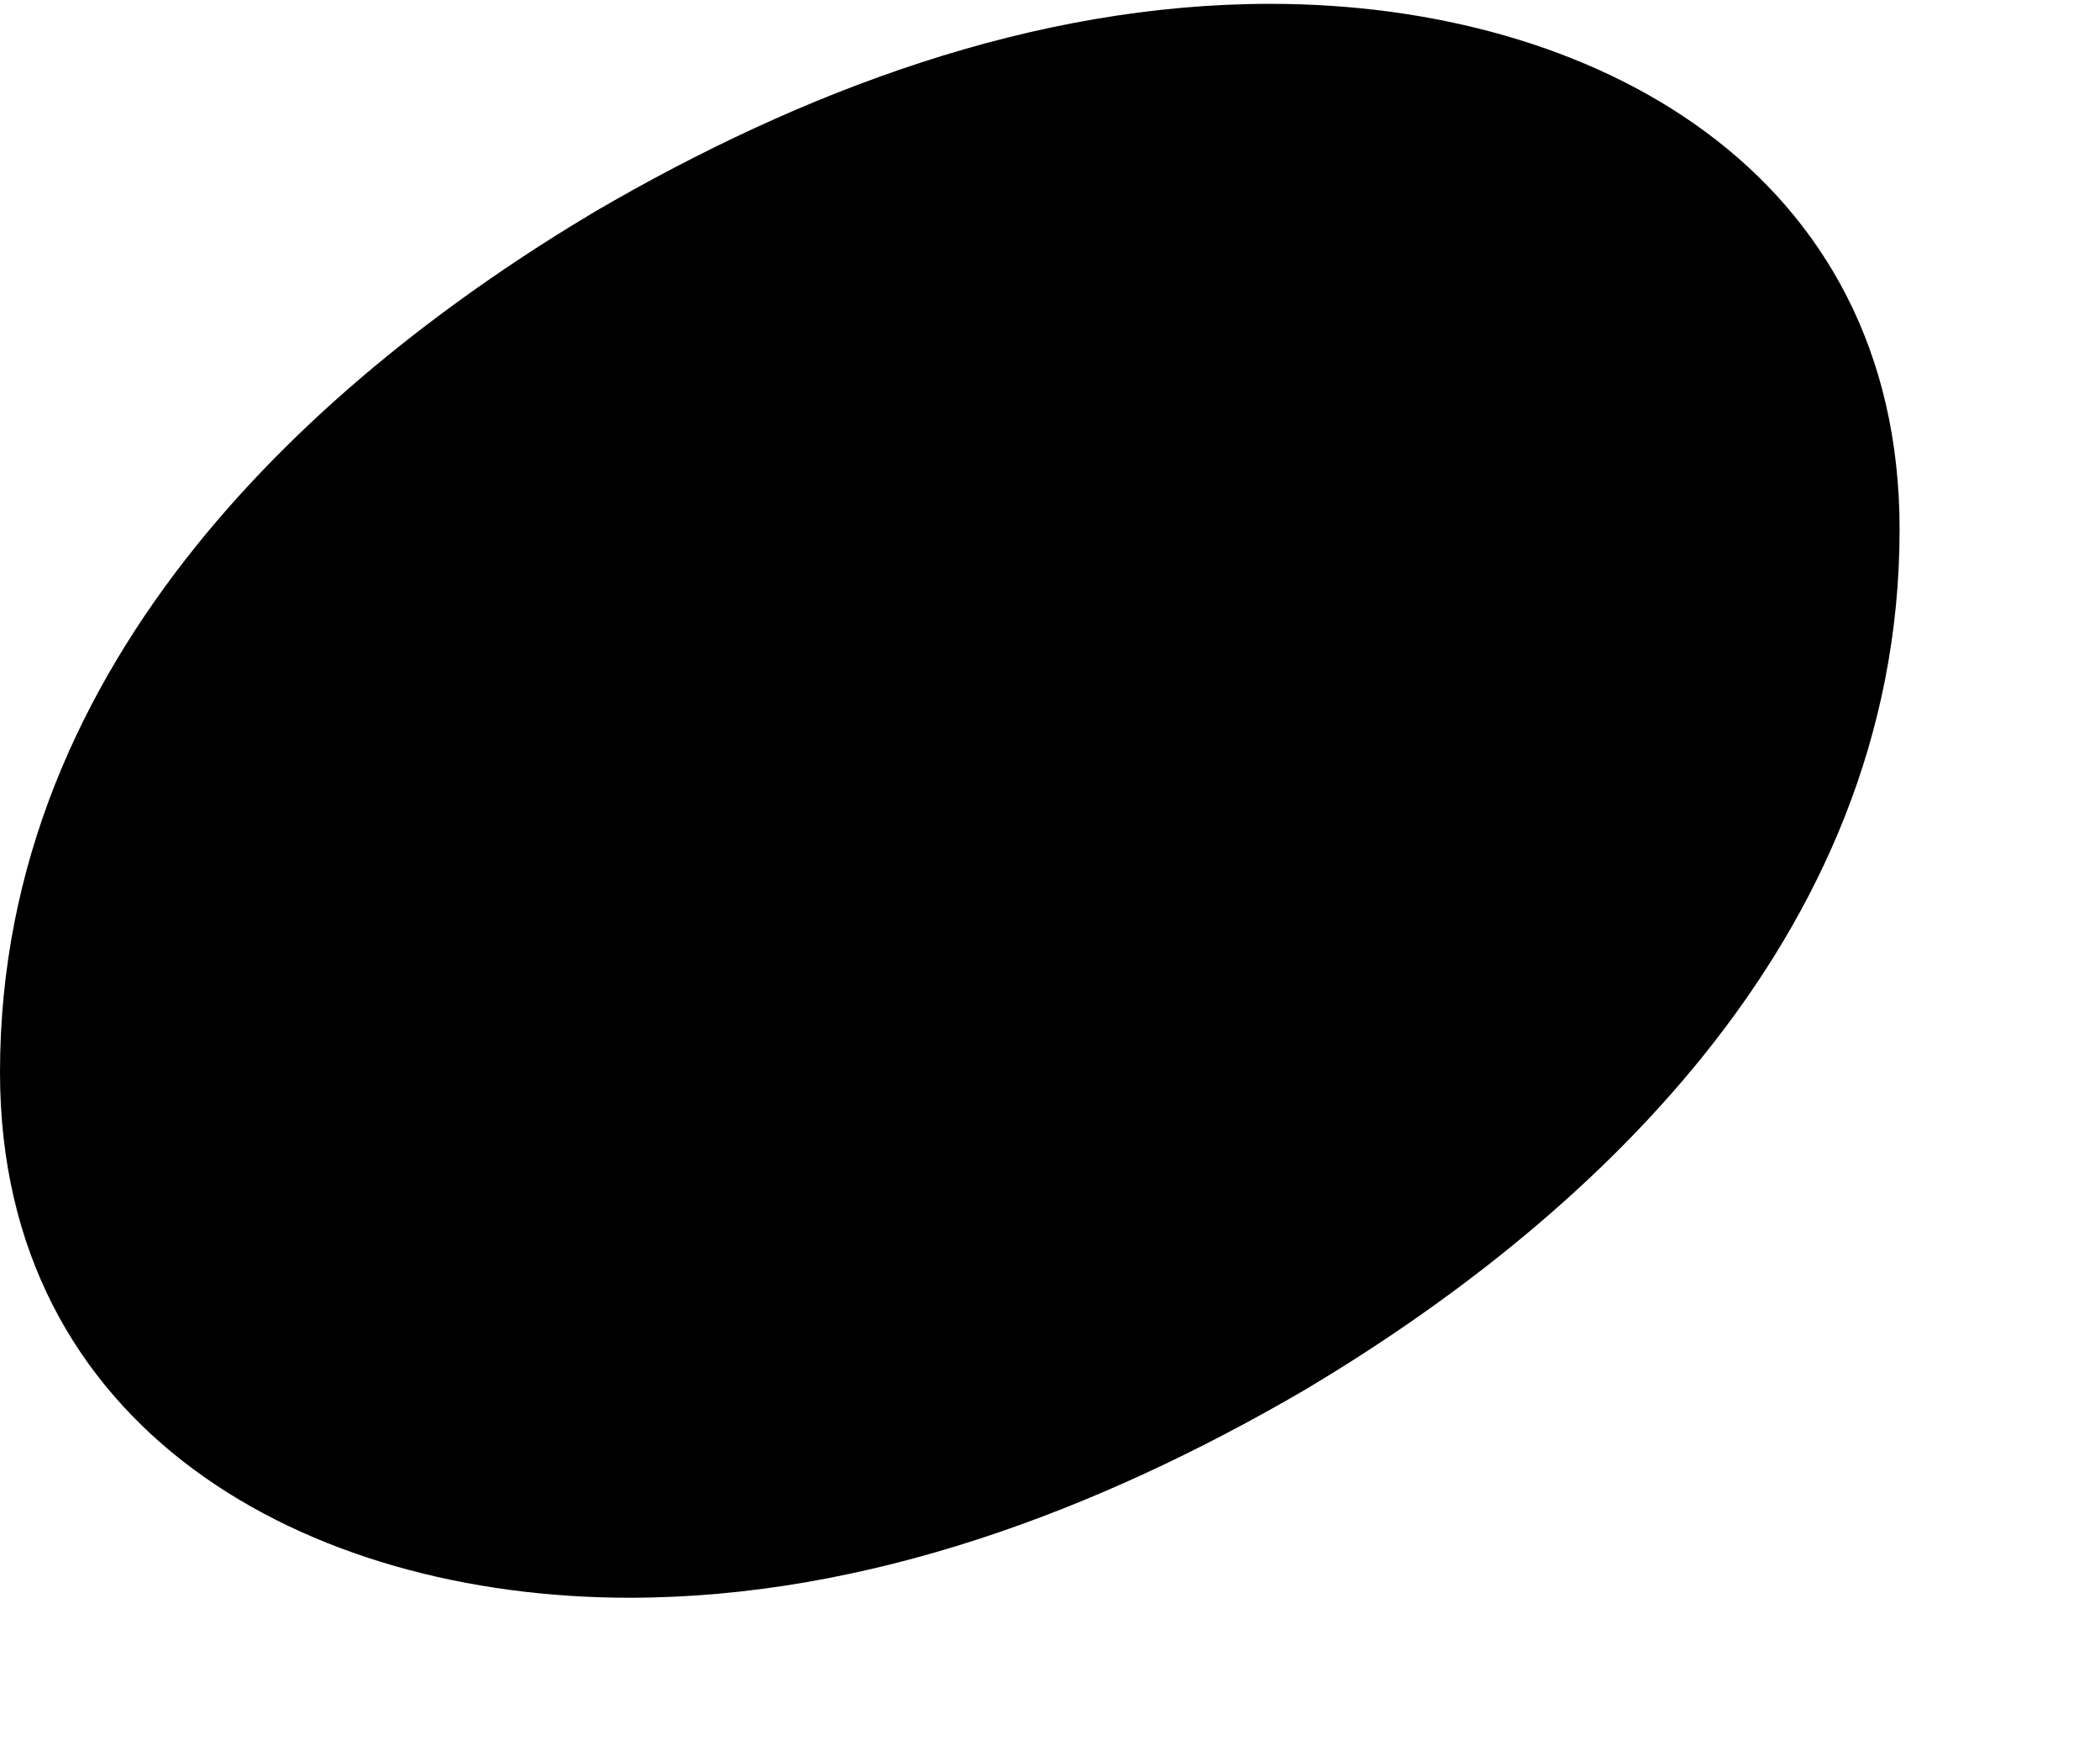
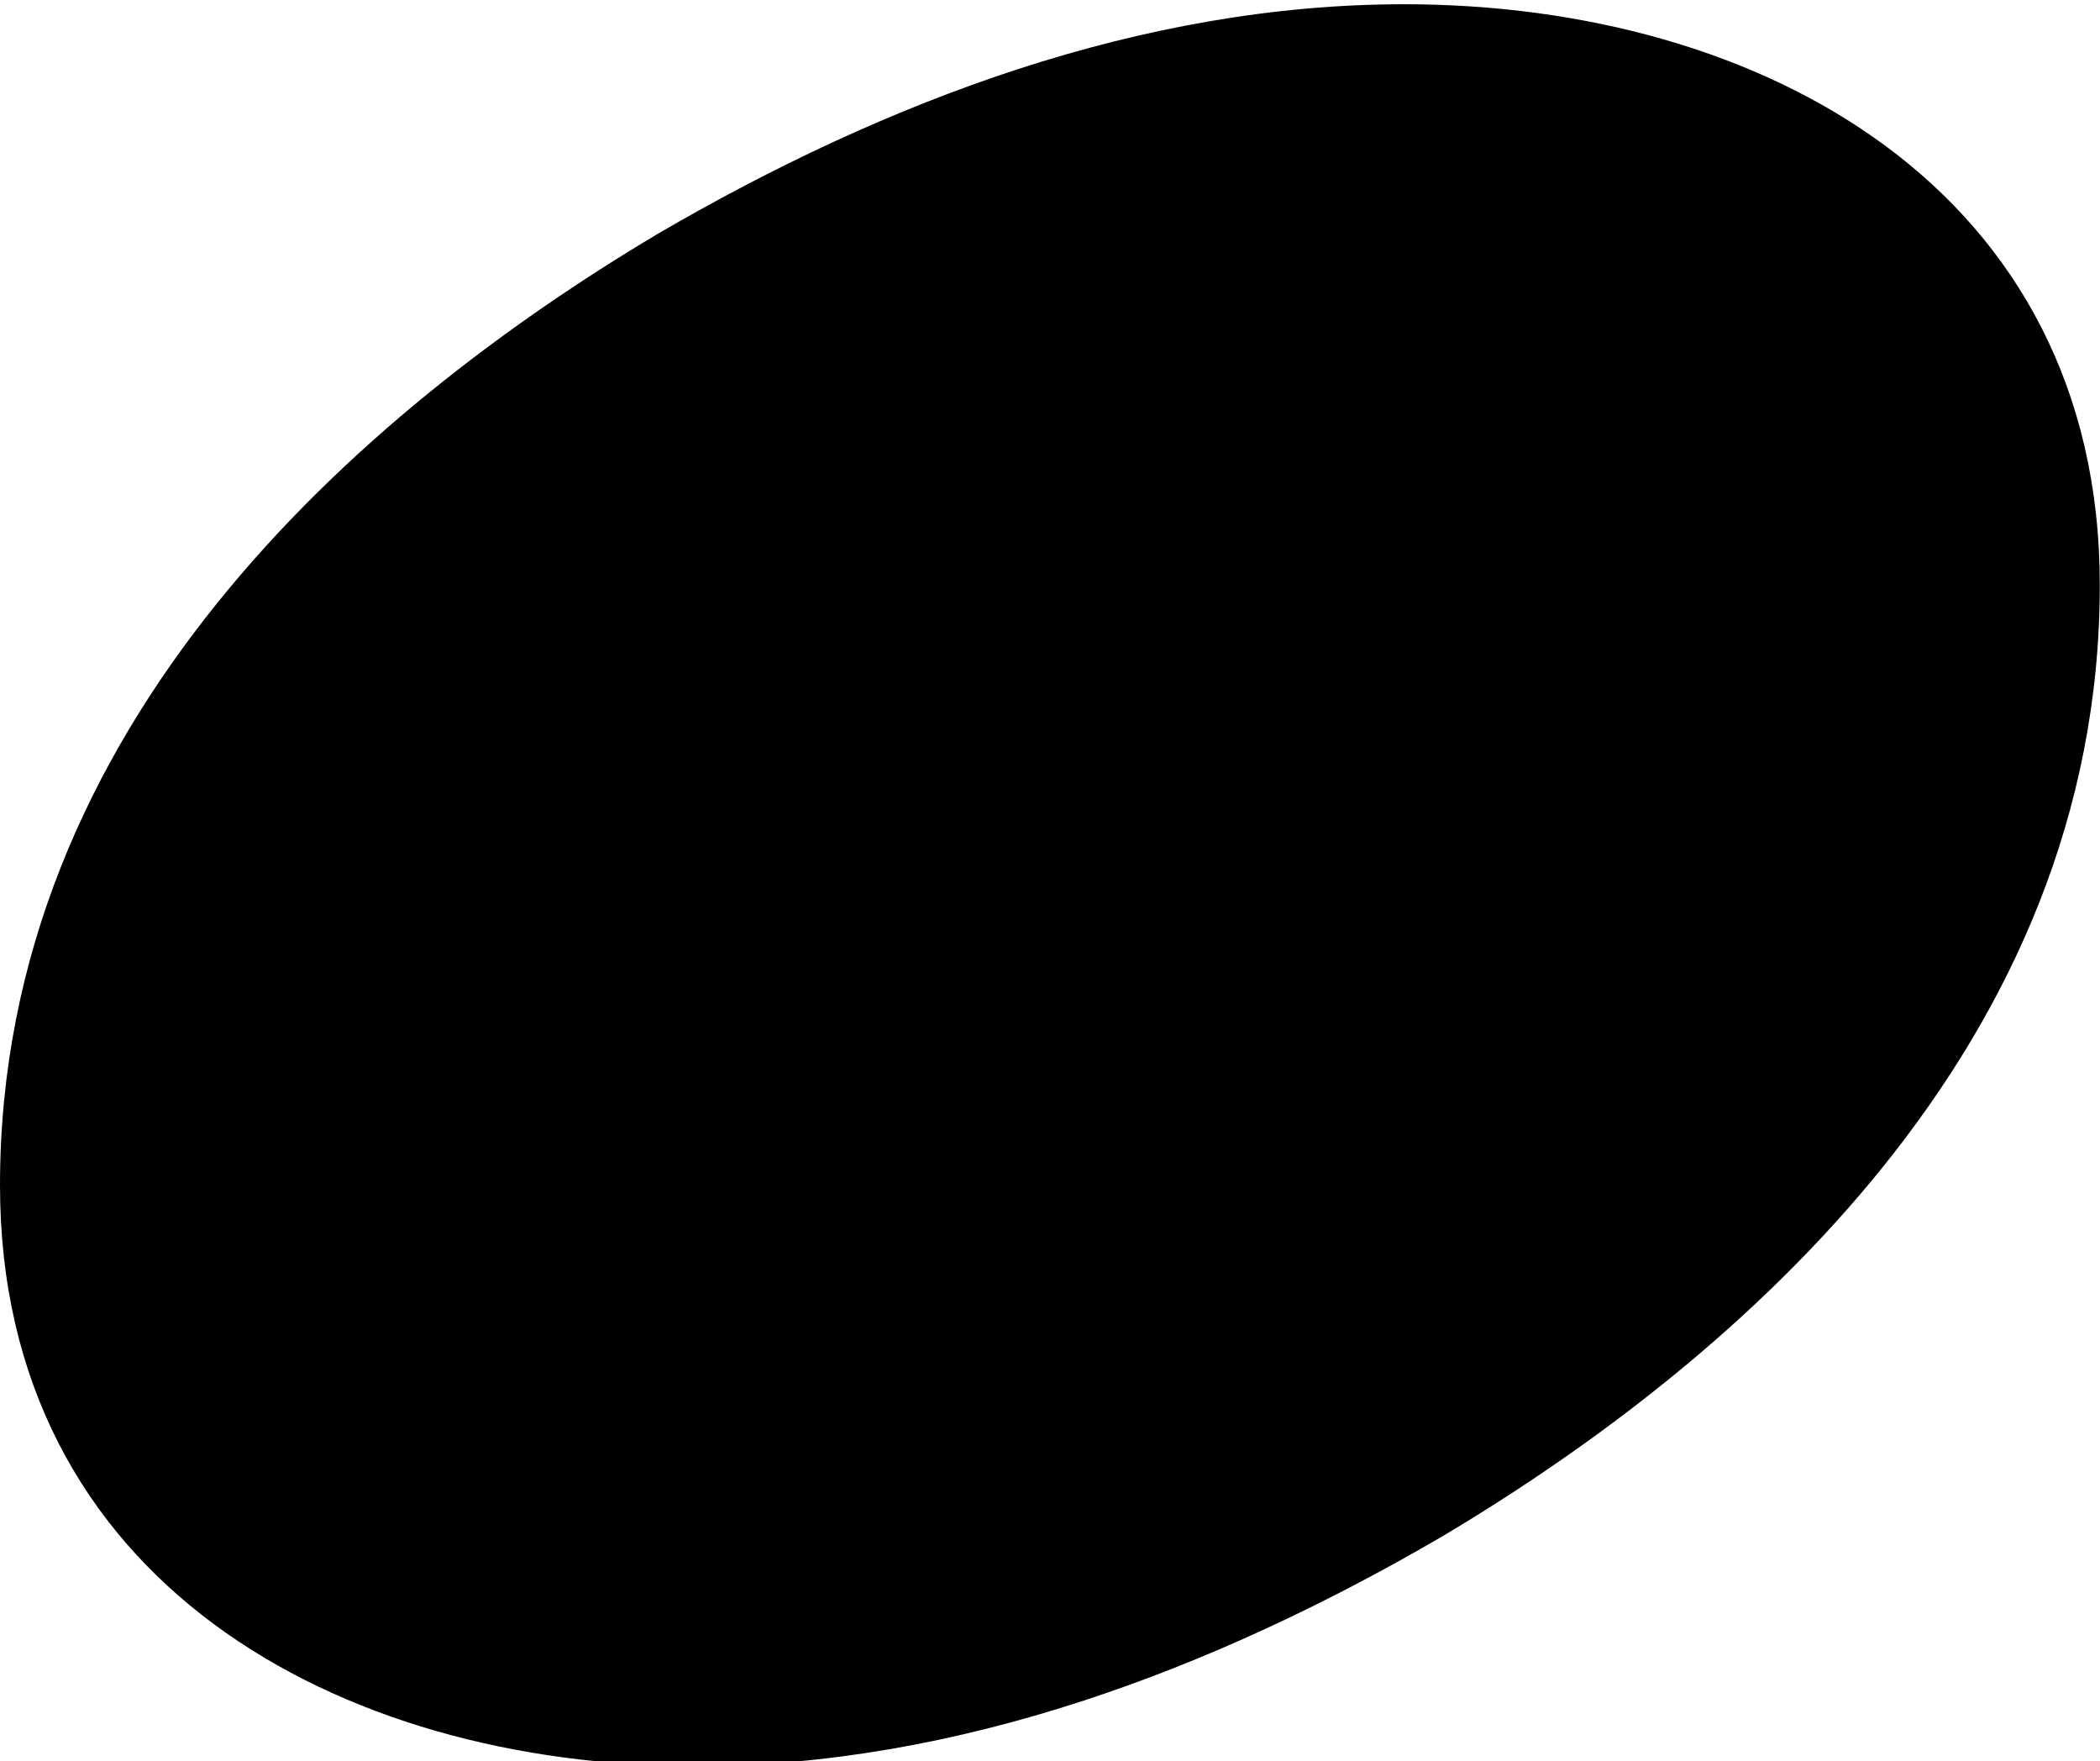
- <svg xmlns="http://www.w3.org/2000/svg" version="1.2" width="9.02" height="7.56">
+ <svg xmlns="http://www.w3.org/2000/svg" version="1.2" width="8.16" height="6.84">
  <path transform="matrix(0.0248,0,0,-0.0248,0,3.43888)" d="m 220,138 c 56,0 109,-29 109,-91 0,-72 -56,-121 -103,-149 -36,-21 -76,-36 -117,-36 -56,0 -109,29 -109,91 0,72 56,121 103,149 36,21 76,36 117,36 z" style="fill:currentColor" />
</svg>
